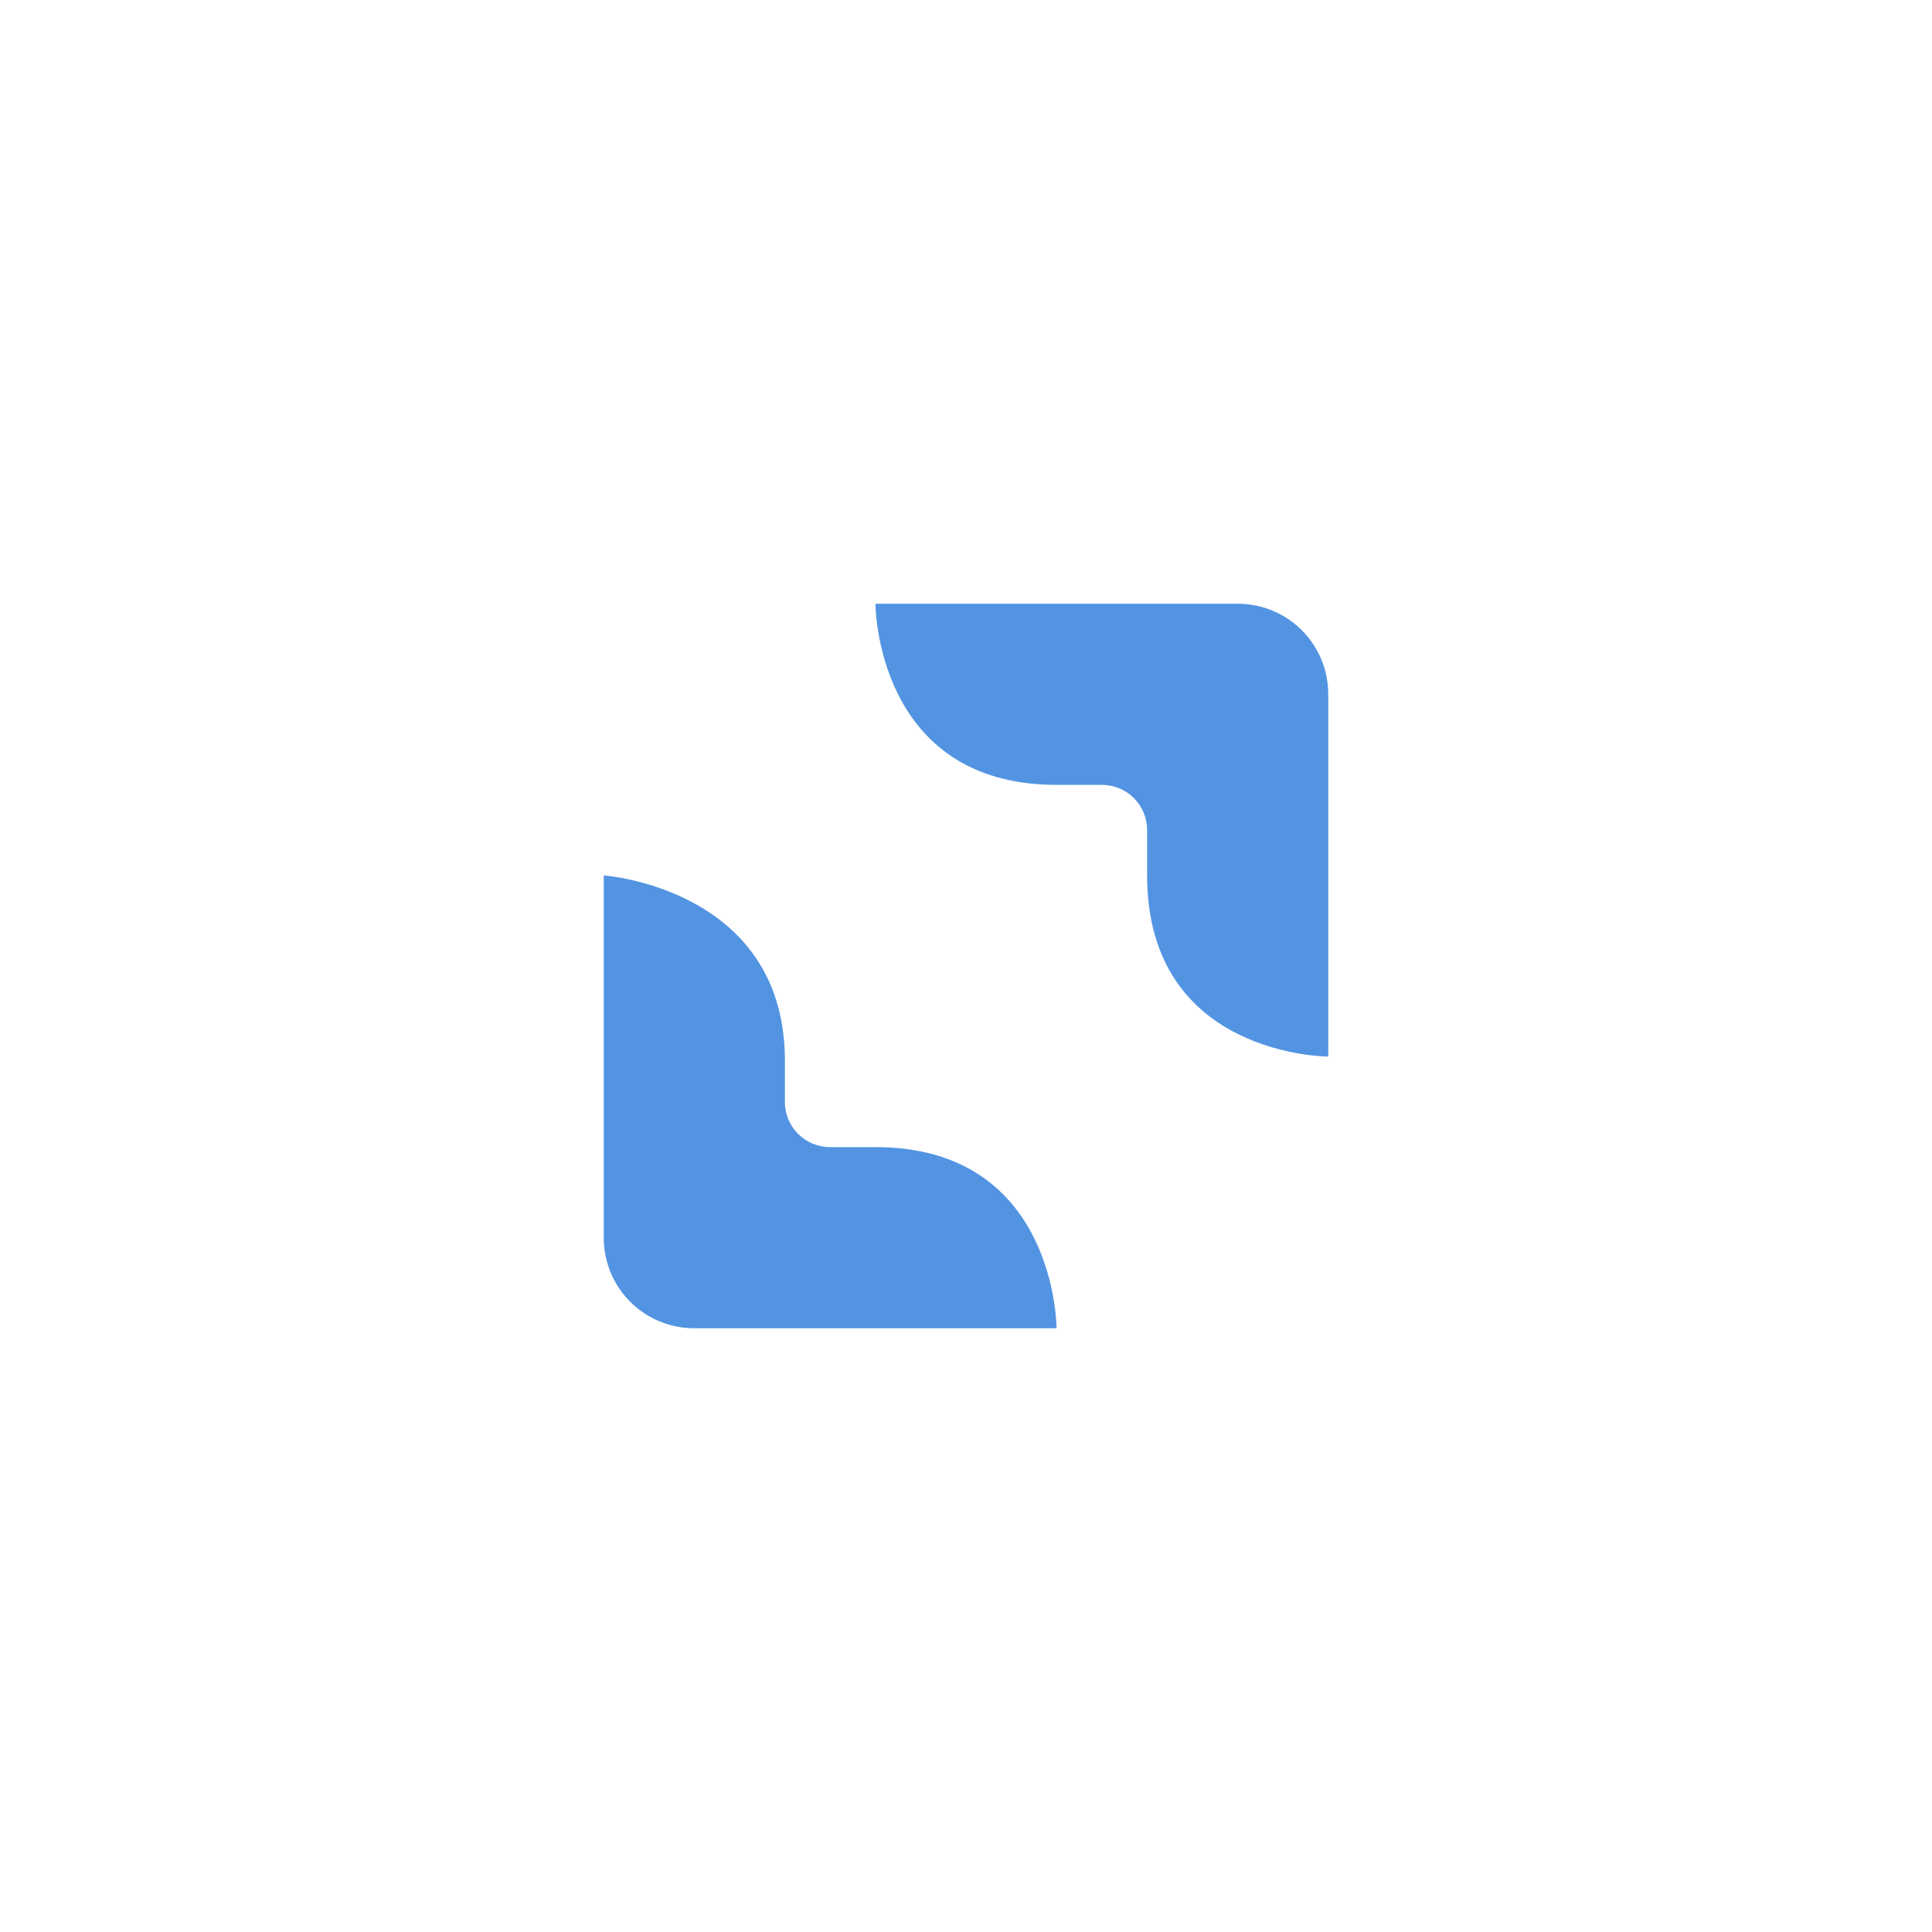
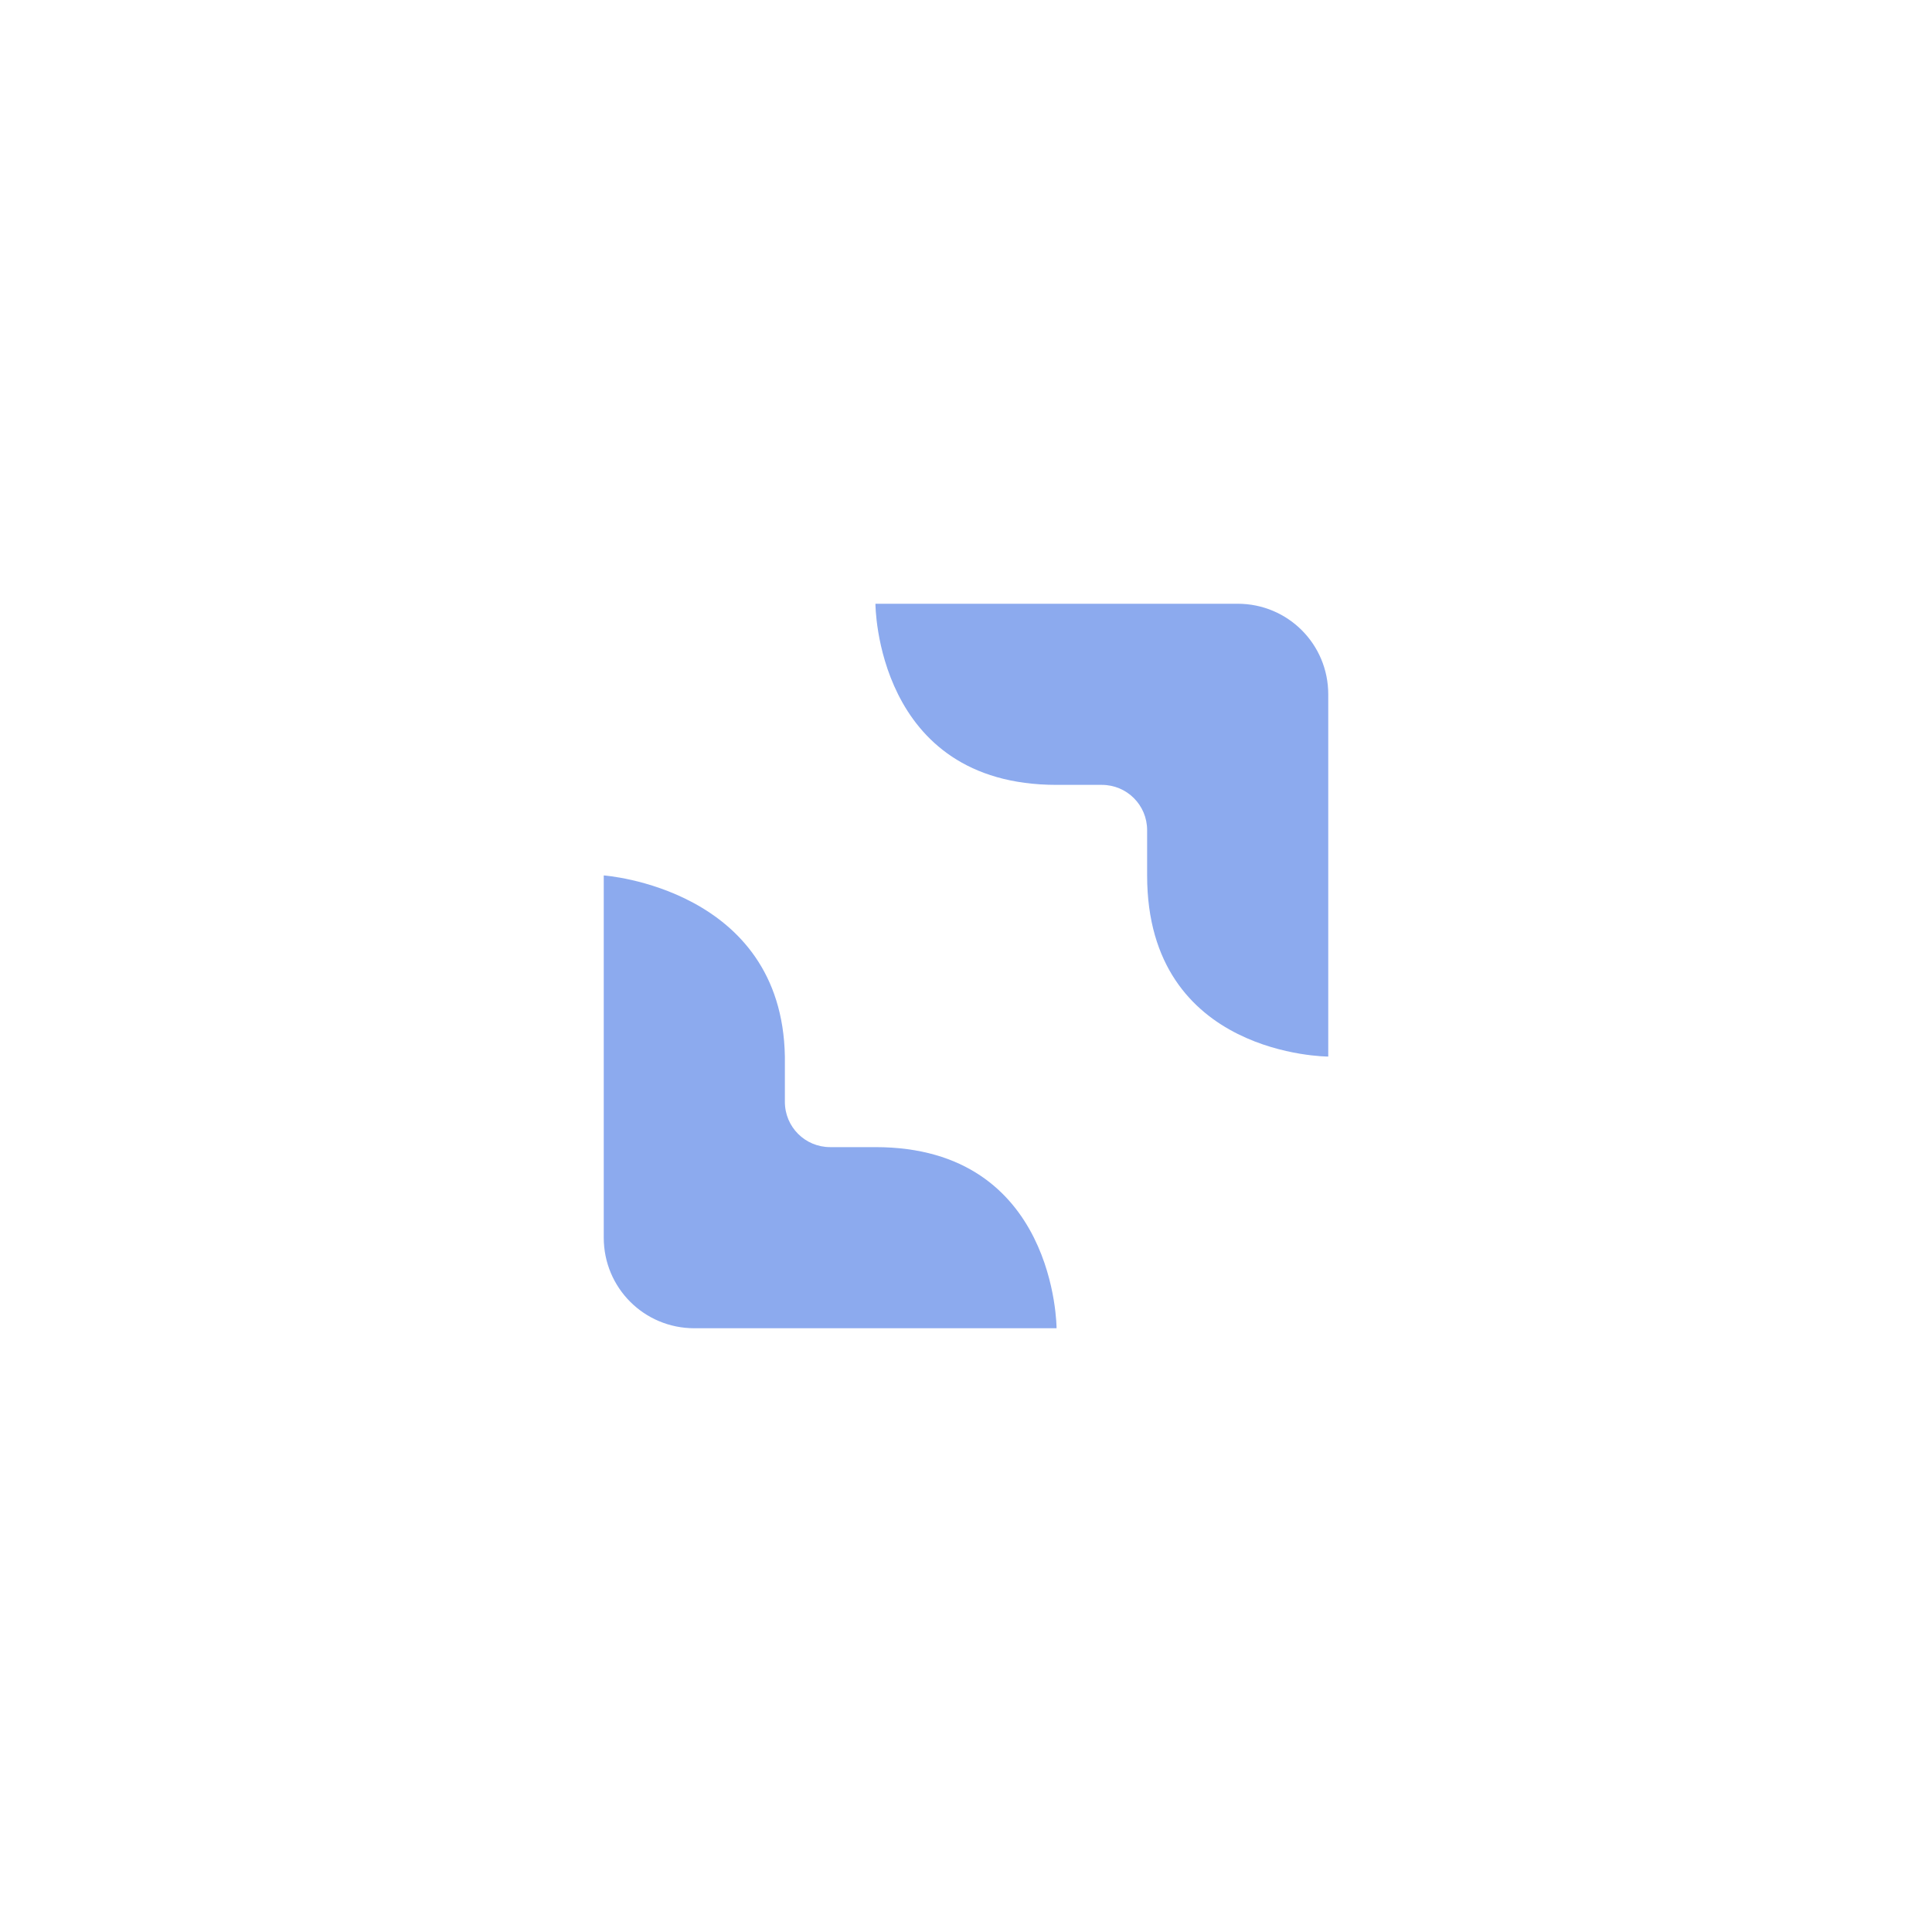
<svg xmlns="http://www.w3.org/2000/svg" width="32" height="32" viewBox="0 0 32 32" version="1.1" id="svg2">
  <defs id="defs2" />
-   <path style="color:#ffffff;fill:#5294e2;stroke-width:1.5;stroke:none;fill-opacity:1;opacity:1" class="ColorScheme-Text" d="m 14.5,10 c 0,0 0,3 3,3 h 0.75 c 0.415,0 0.75,0.335 0.75,0.75 v 0.75 c 0,3 3,3 3,3 v -6 C 22,10.669 21.331,10 20.5,10 Z m -4.5,4.5 v 6 C 10,21.331 10.669,22 11.5,22 h 6 c 0,0 0,-3 -3,-3 H 13.75 C 13.335,19 13,18.666 13,18.25 V 17.5 c -0.048,-2.793 -3,-3 -3,-3 z" id="path792" />
+   <path style="color:#ffffff;fill:#8caaee;stroke-width:1.5;stroke:none;fill-opacity:1;opacity:1" class="ColorScheme-Text" d="m 14.5,10 c 0,0 0,3 3,3 h 0.75 c 0.415,0 0.75,0.335 0.75,0.75 v 0.75 c 0,3 3,3 3,3 v -6 C 22,10.669 21.331,10 20.5,10 Z m -4.5,4.5 v 6 C 10,21.331 10.669,22 11.5,22 h 6 c 0,0 0,-3 -3,-3 H 13.75 C 13.335,19 13,18.666 13,18.25 V 17.5 c -0.048,-2.793 -3,-3 -3,-3 z" id="path792" />
</svg>
